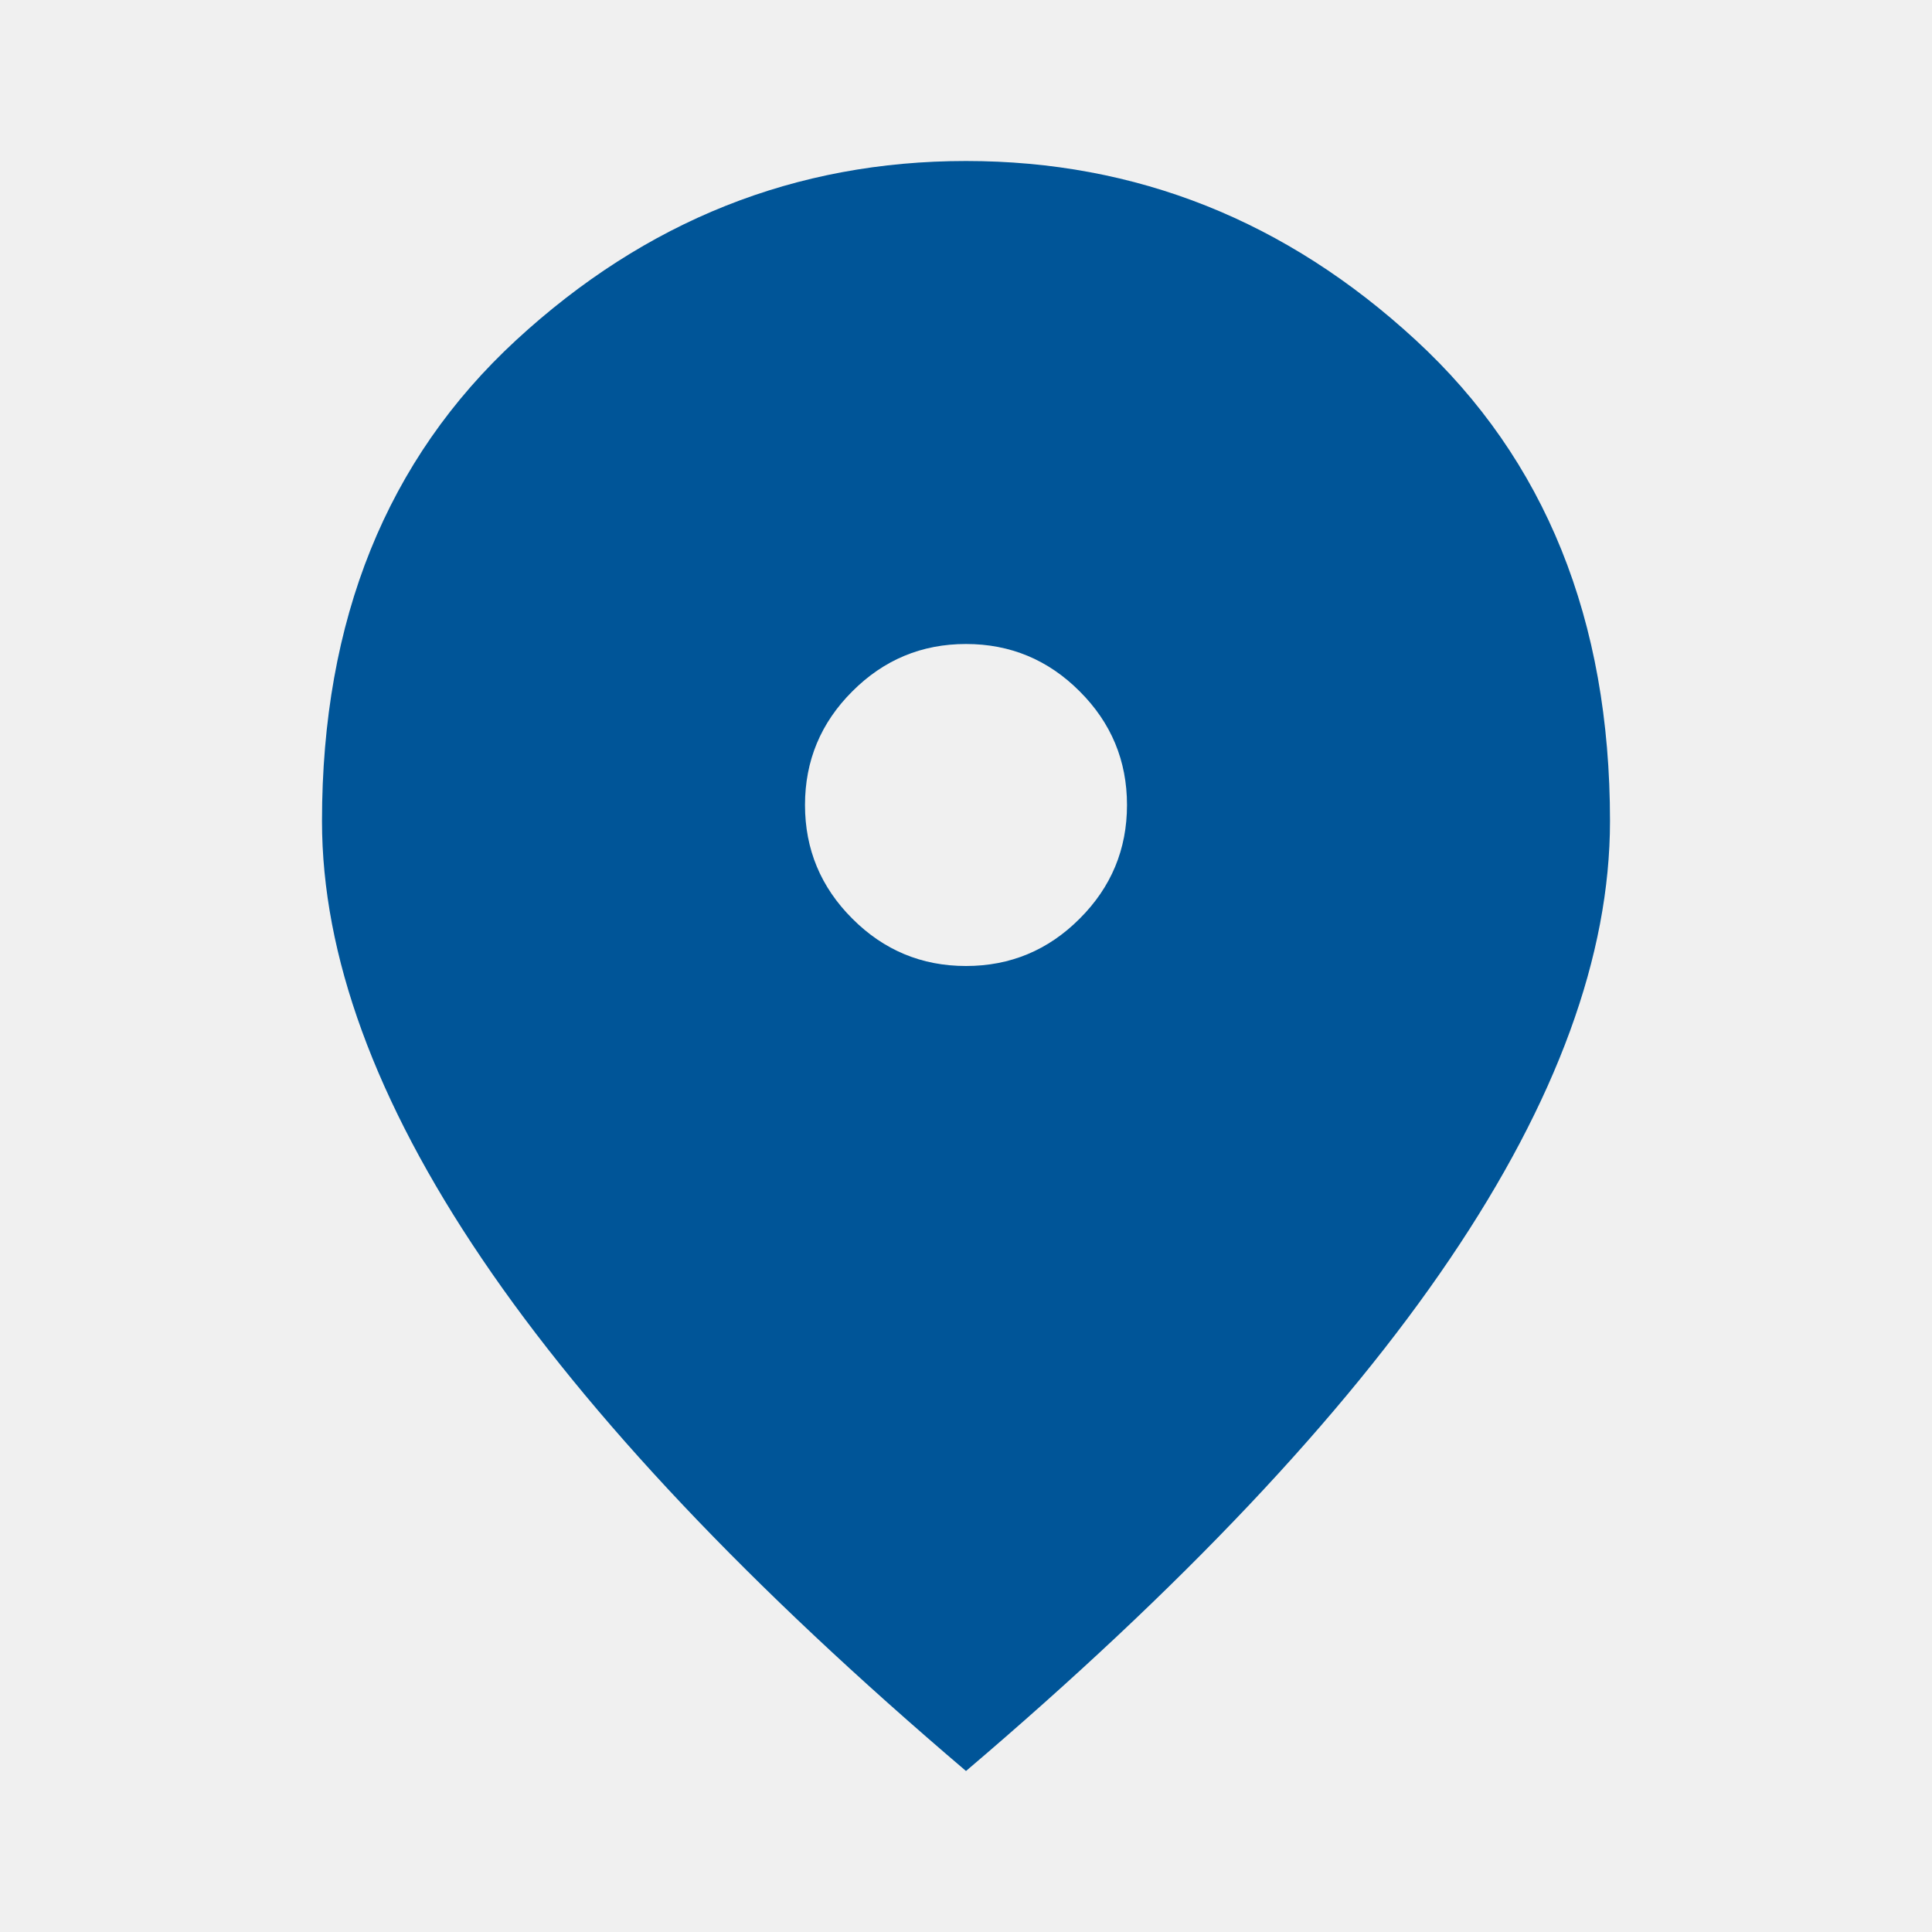
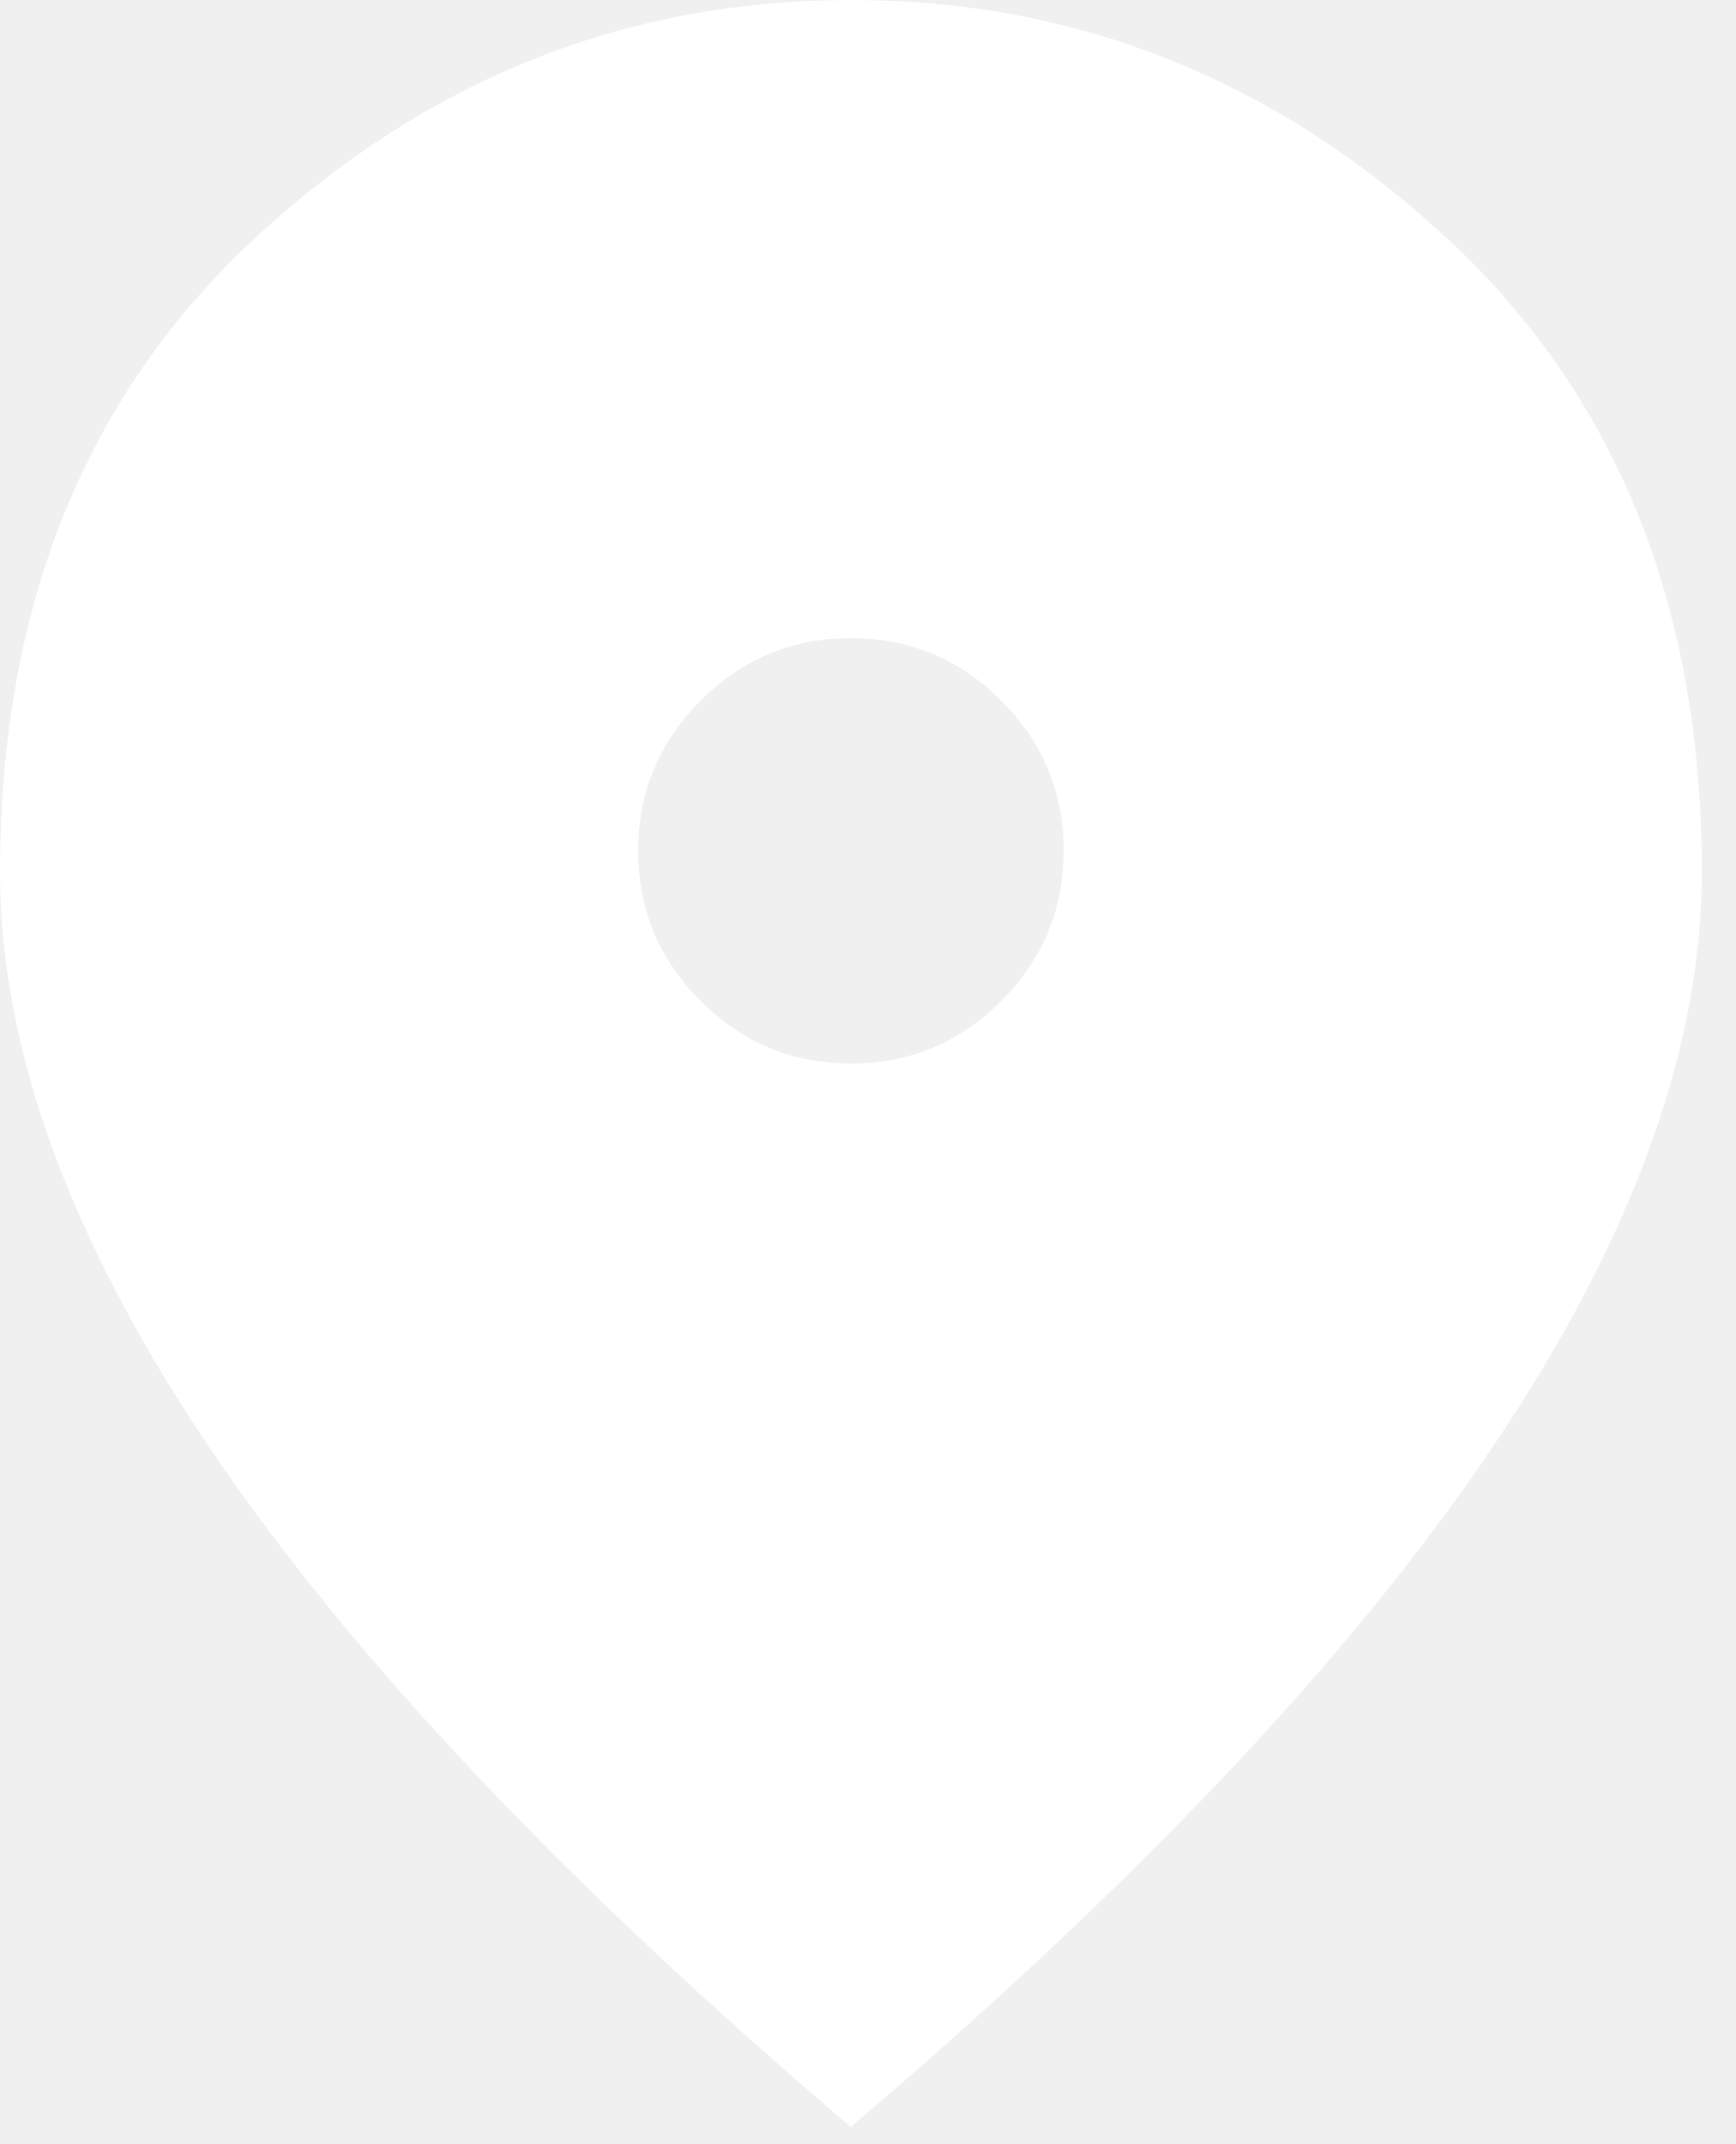
- <svg xmlns="http://www.w3.org/2000/svg" width="24" height="24" viewBox="0 0 24 24" fill="none">
-   <mask id="mask0_10072_4179" style="mask-type:alpha" maskUnits="userSpaceOnUse" x="0" y="0" width="24" height="24">
-     <rect width="24" height="24" fill="#283660" />
-   </mask>
-   <g mask="url(#mask0_10072_4179)">
-     <path d="M12 12C12.55 12 13.021 11.804 13.412 11.412C13.804 11.021 14 10.55 14 10C14 9.45 13.804 8.979 13.412 8.588C13.021 8.196 12.55 8 12 8C11.45 8 10.979 8.196 10.588 8.588C10.196 8.979 10 9.45 10 10C10 10.55 10.196 11.021 10.588 11.412C10.979 11.804 11.45 12 12 12ZM12 22C9.317 19.717 7.312 17.596 5.987 15.637C4.662 13.679 4 11.867 4 10.2C4 7.7 4.804 5.708 6.412 4.225C8.021 2.742 9.883 2 12 2C14.117 2 15.979 2.742 17.587 4.225C19.196 5.708 20 7.7 20 10.2C20 11.867 19.337 13.679 18.012 15.637C16.688 17.596 14.683 19.717 12 22Z" fill="#005598" />
-   </g>
+ <svg xmlns="http://www.w3.org/2000/svg" width="17" height="21" viewBox="0 0 17 21" fill="none">
+   <path d="M8.333 10.417C8.906 10.417 9.397 10.213 9.805 9.805C10.213 9.397 10.417 8.906 10.417 8.333C10.417 7.76 10.213 7.27 9.805 6.862C9.397 6.454 8.906 6.25 8.333 6.25C7.76 6.25 7.27 6.454 6.862 6.862C6.454 7.27 6.25 7.76 6.25 8.333C6.25 8.906 6.454 9.397 6.862 9.805C7.27 10.213 7.76 10.417 8.333 10.417ZM8.333 20.833C5.538 18.455 3.451 16.246 2.07 14.206C0.69 12.166 0 10.278 0 8.542C0 5.938 0.838 3.863 2.513 2.318C4.188 0.773 6.128 0 8.333 0C10.538 0 12.478 0.773 14.154 2.318C15.829 3.863 16.667 5.938 16.667 8.542C16.667 10.278 15.977 12.166 14.596 14.206C13.216 16.246 11.129 18.455 8.333 20.833Z" fill="white" />
</svg>
